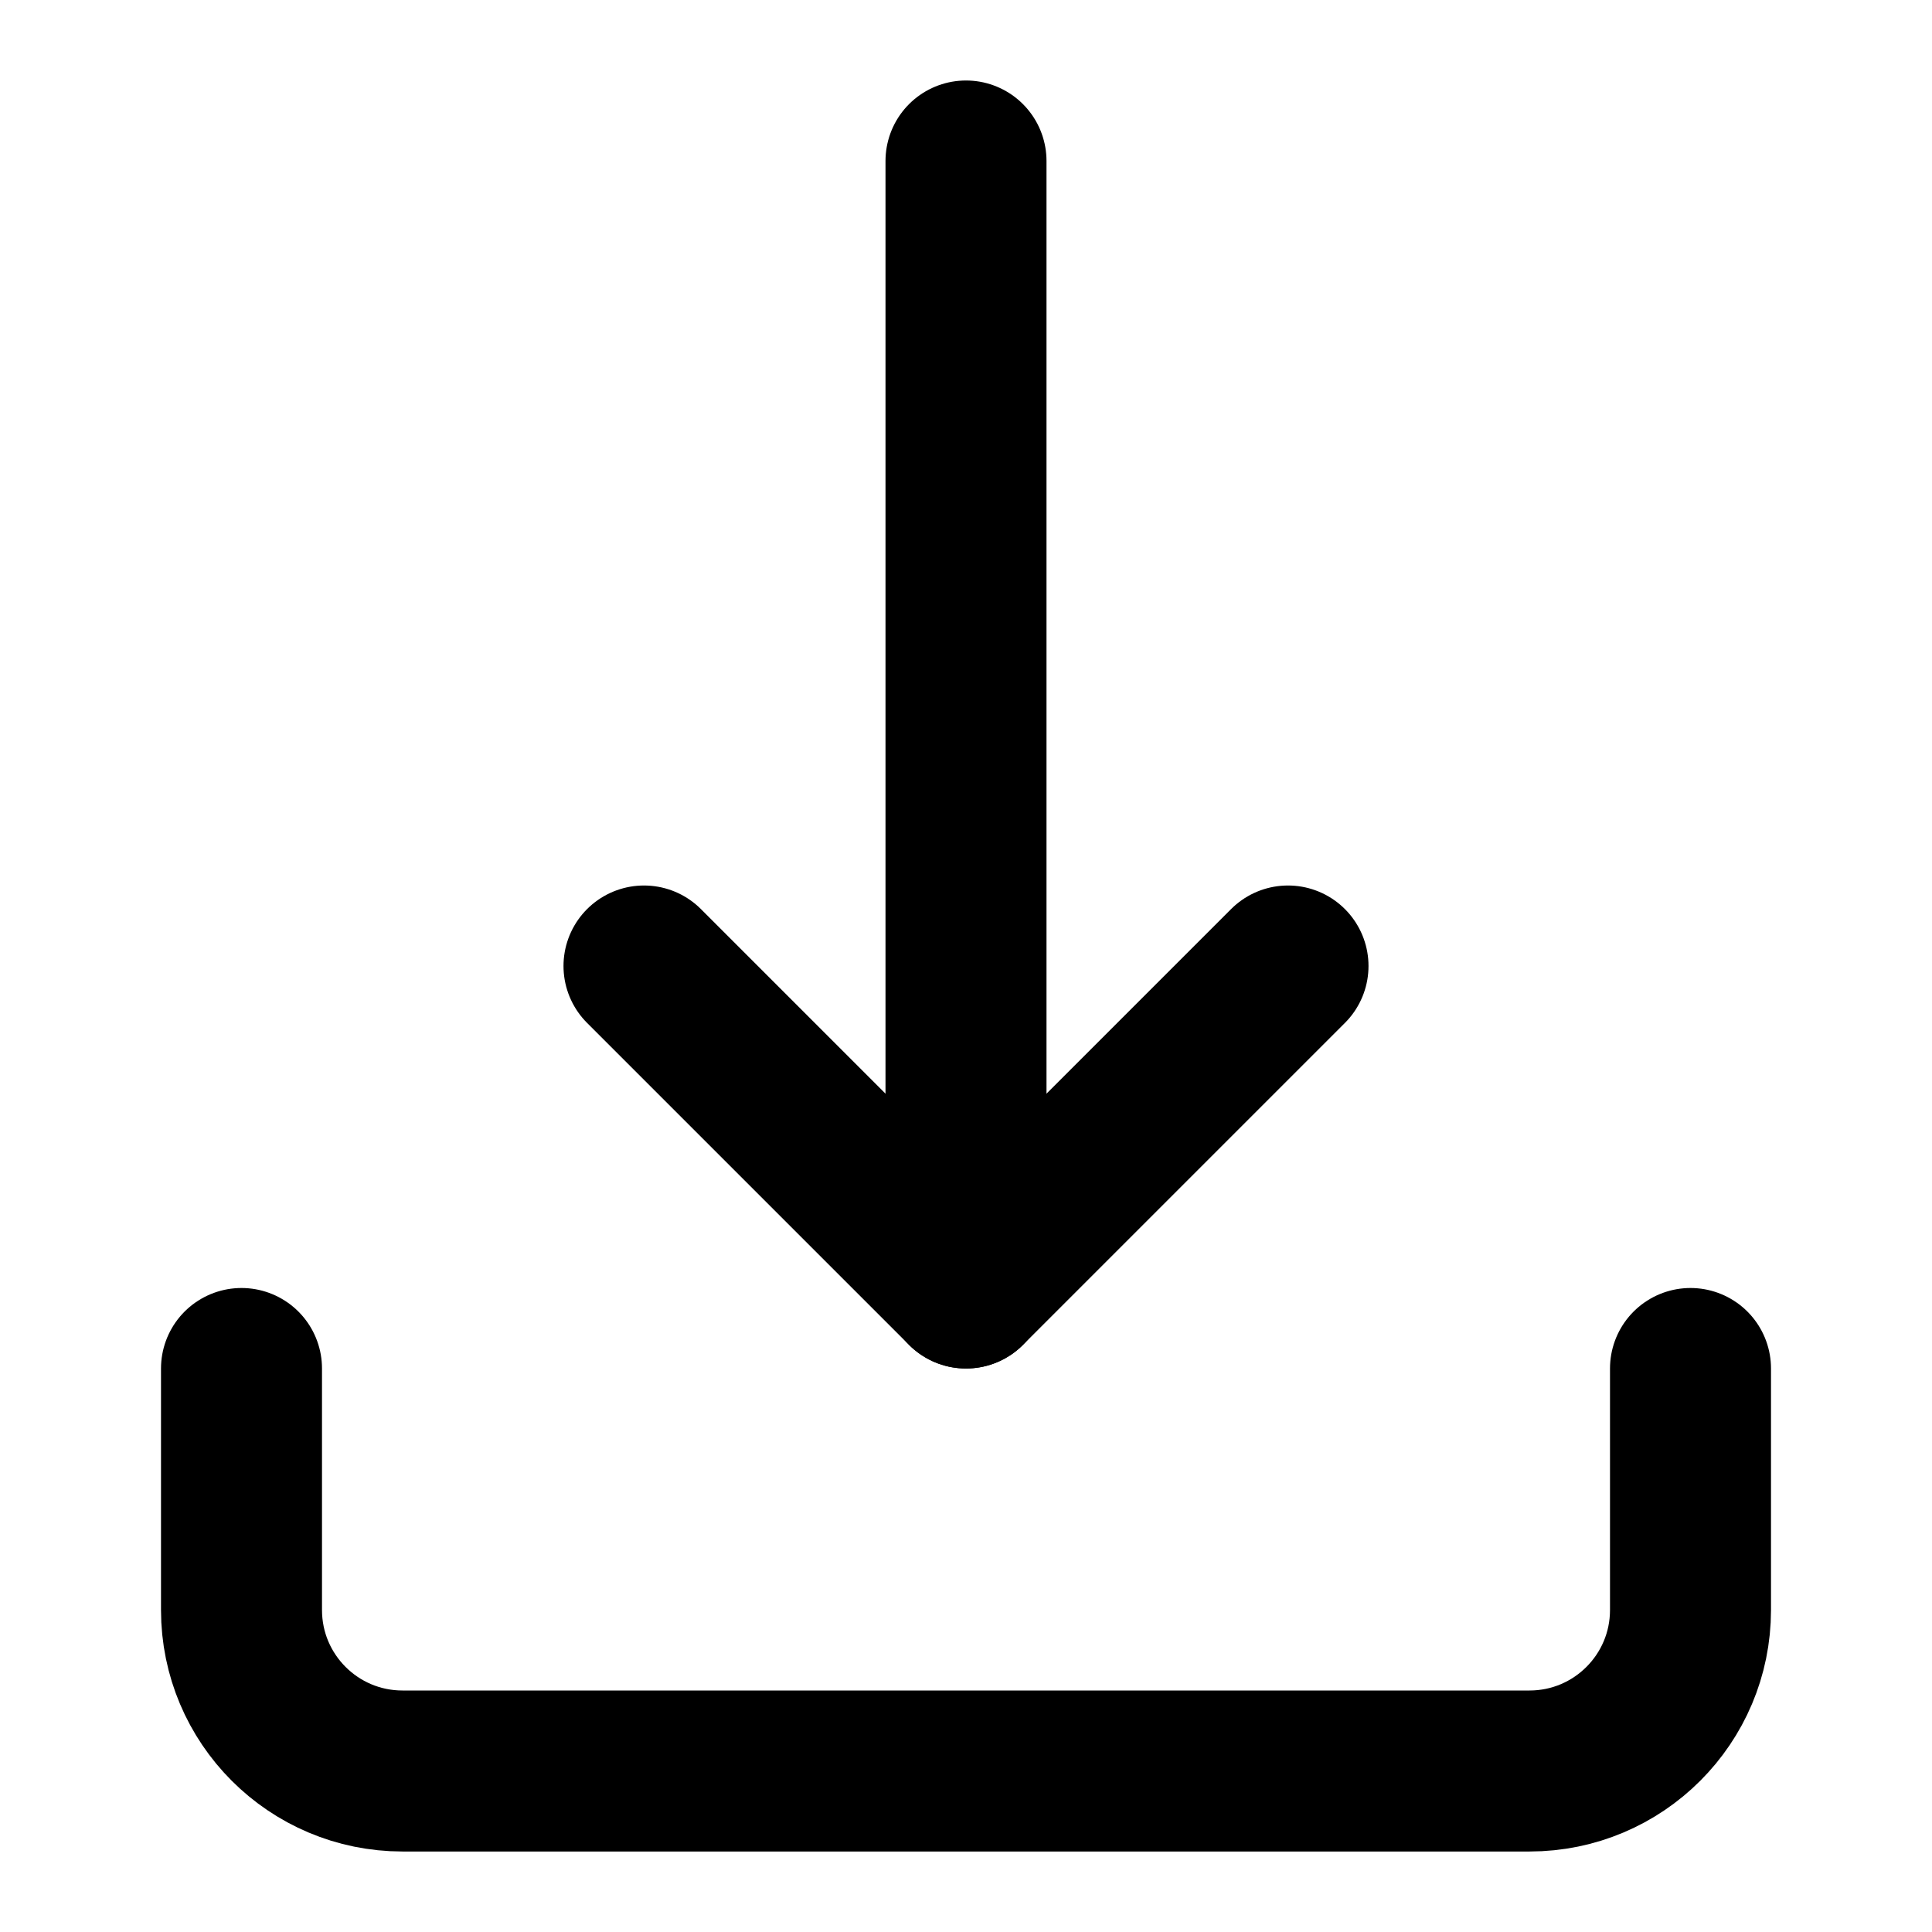
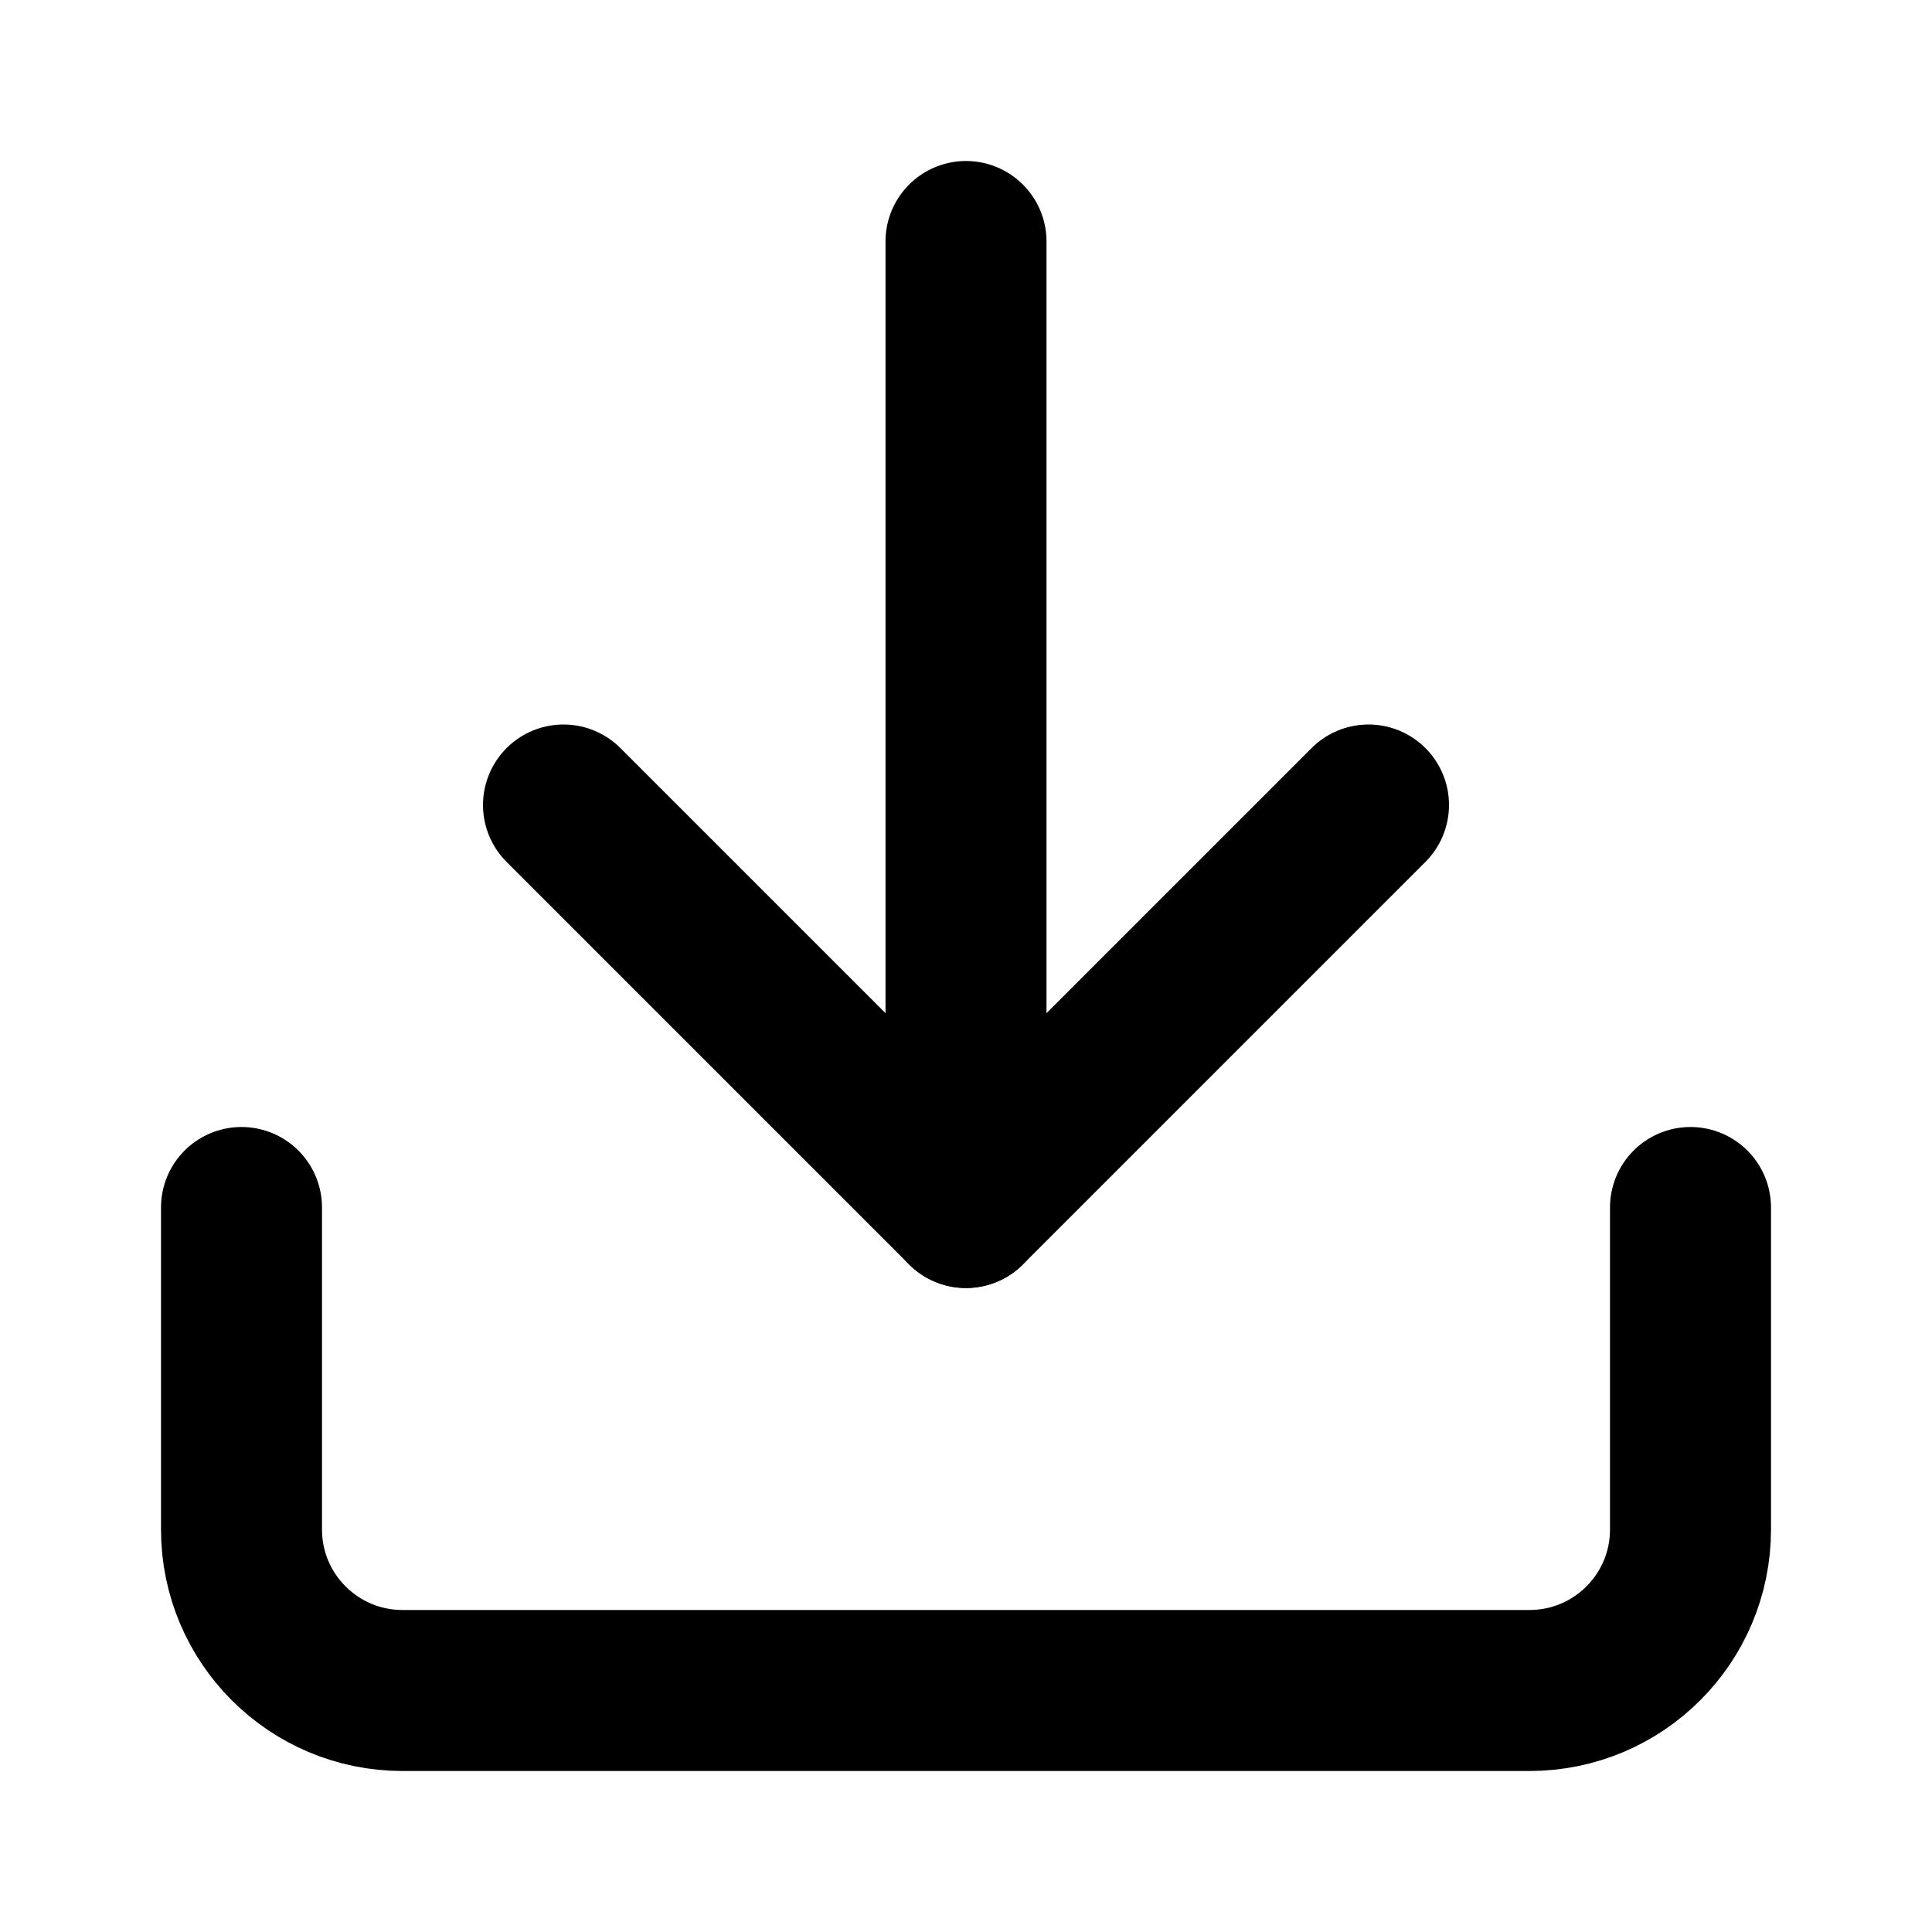
<svg xmlns="http://www.w3.org/2000/svg" width="24" height="24" viewBox="0 0 24 24" fill="none" stroke="currentColor" stroke-width="2" stroke-linecap="round" stroke-linejoin="round" class="feather feather-download">
-   <path d="M3 17v3a2 2 0 0 0 2 2h14a2 2 0 0 0 2-2v-3" />
-   <polyline points="8 12 12 16 16 12" />
-   <line x1="12" y1="2" x2="12" y2="16" />
+   <path d="M21 15v4a2 2 0 0 1-2 2H5a2 2 0 0 1-2-2v-4" />
+   <polyline points="7 10 12 15 17 10" />
+   <line x1="12" y1="15" x2="12" y2="3" />
</svg>
